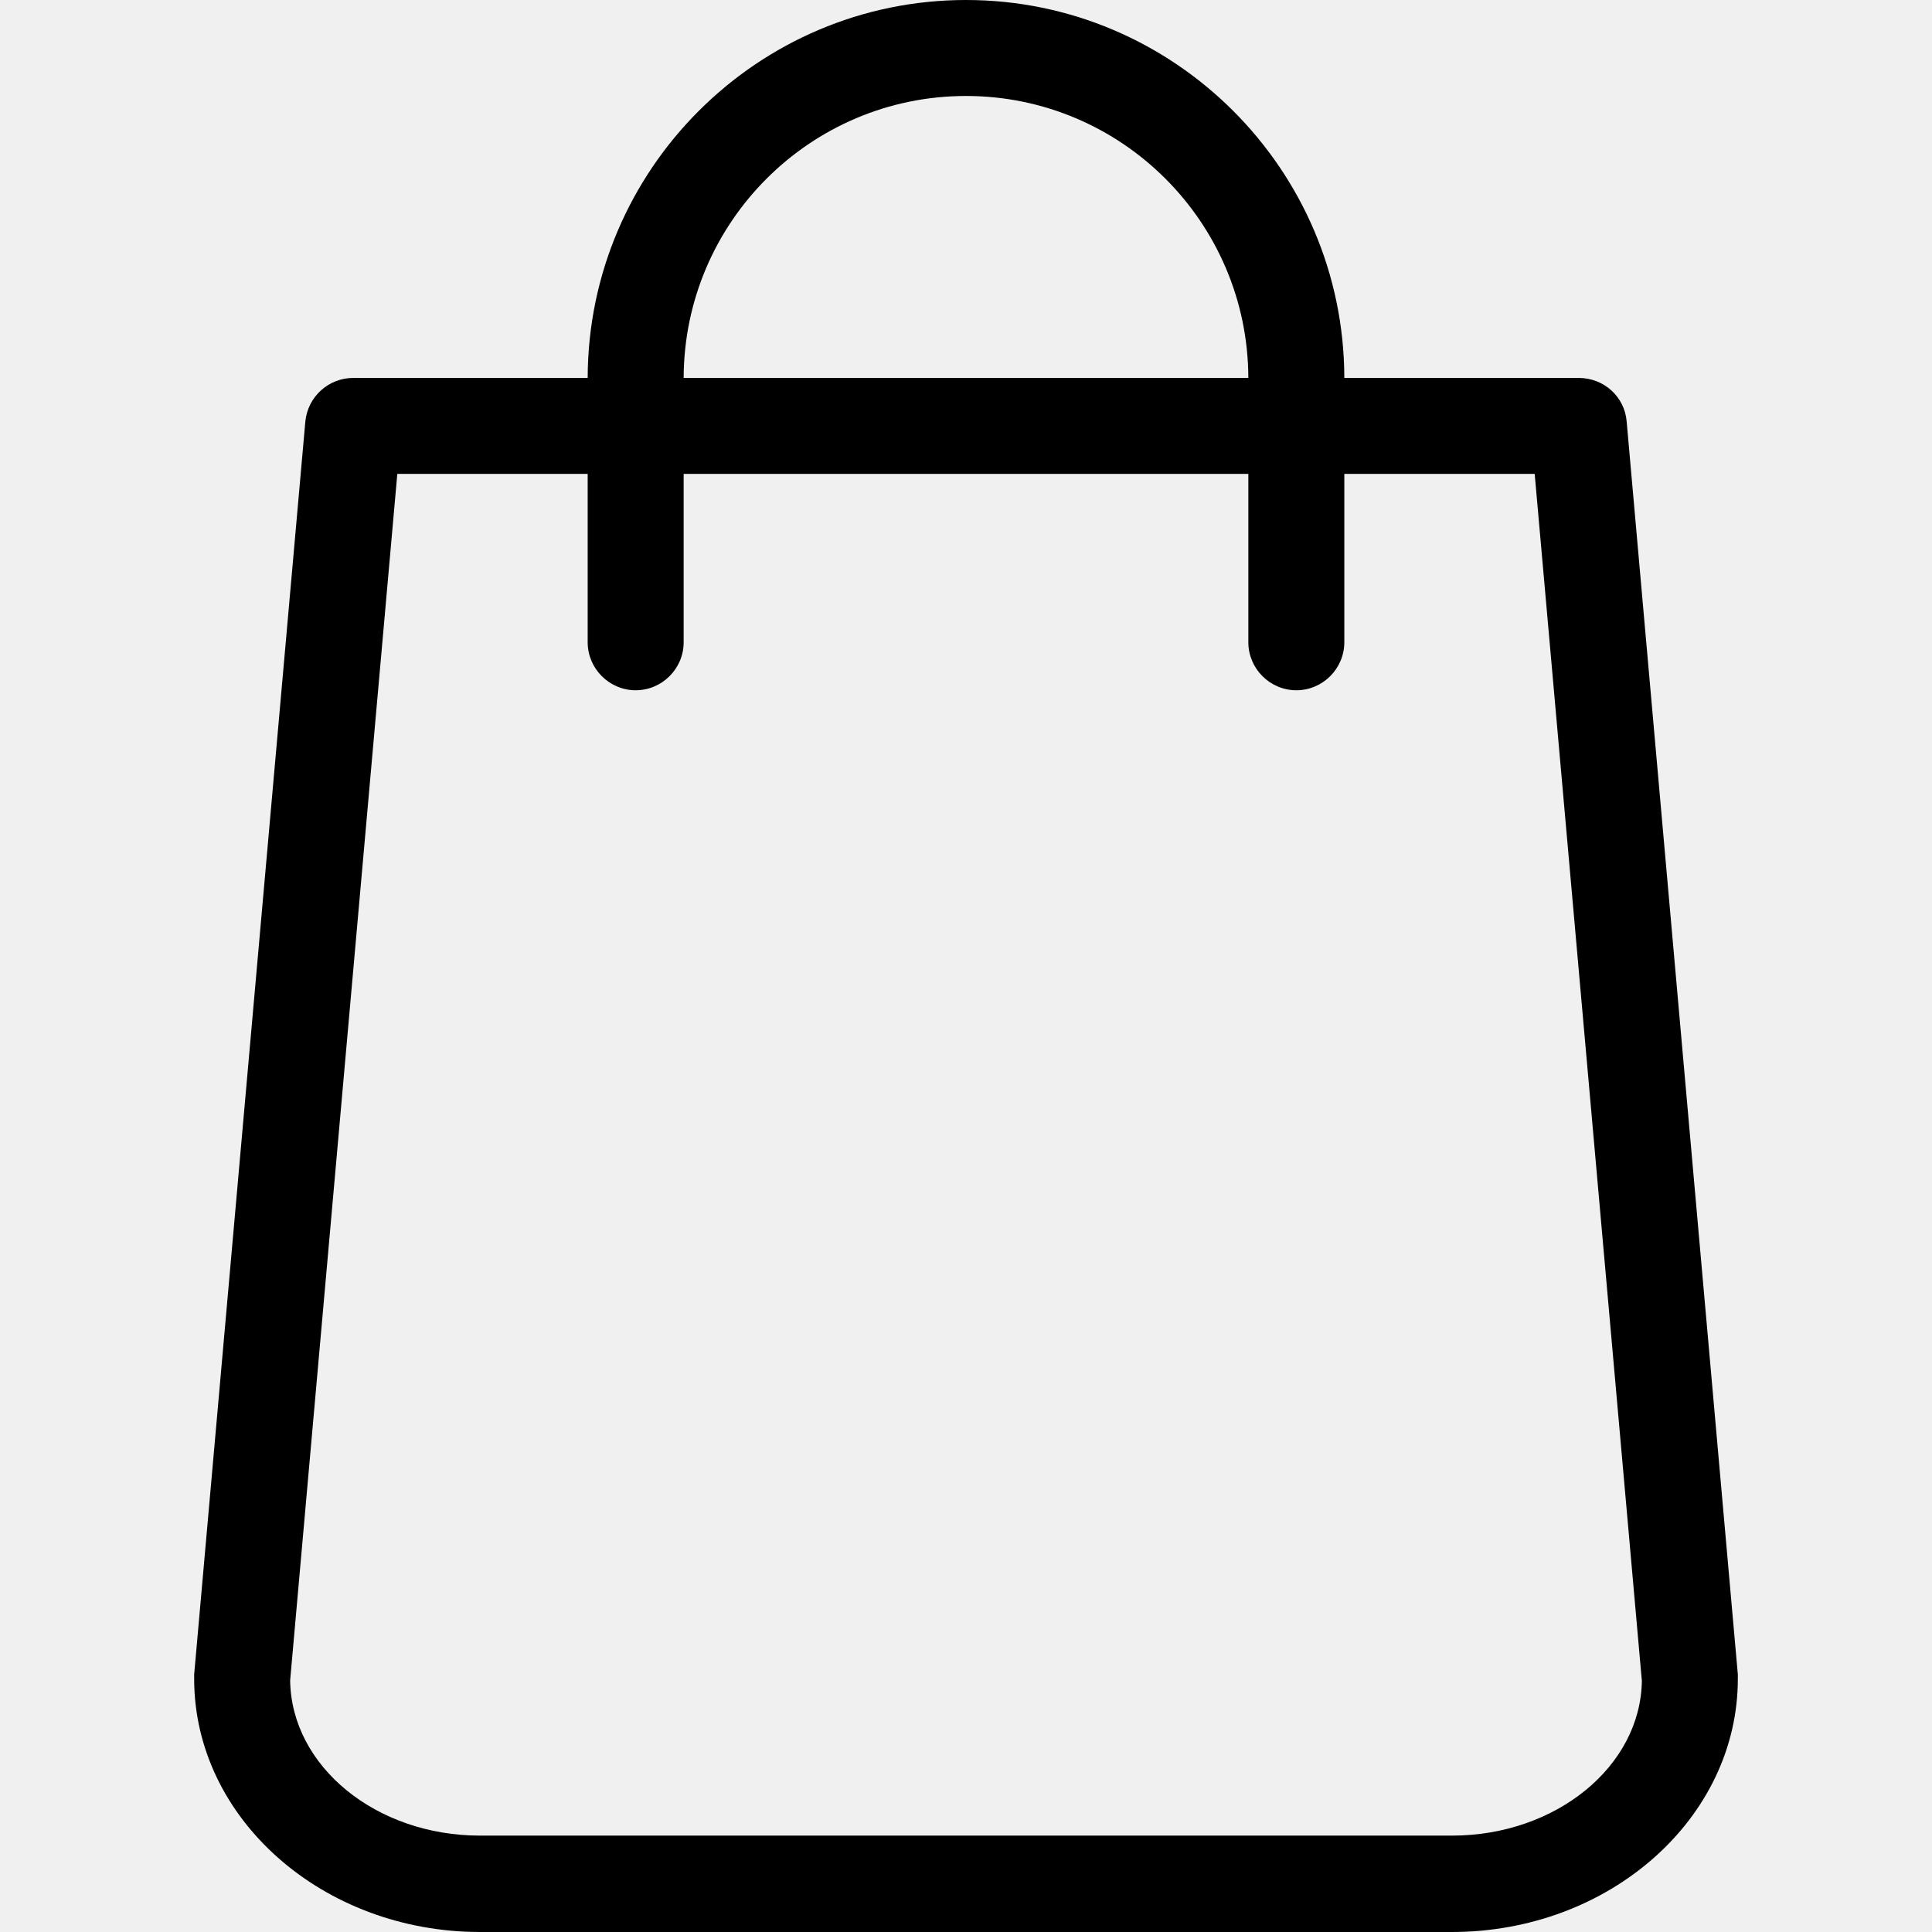
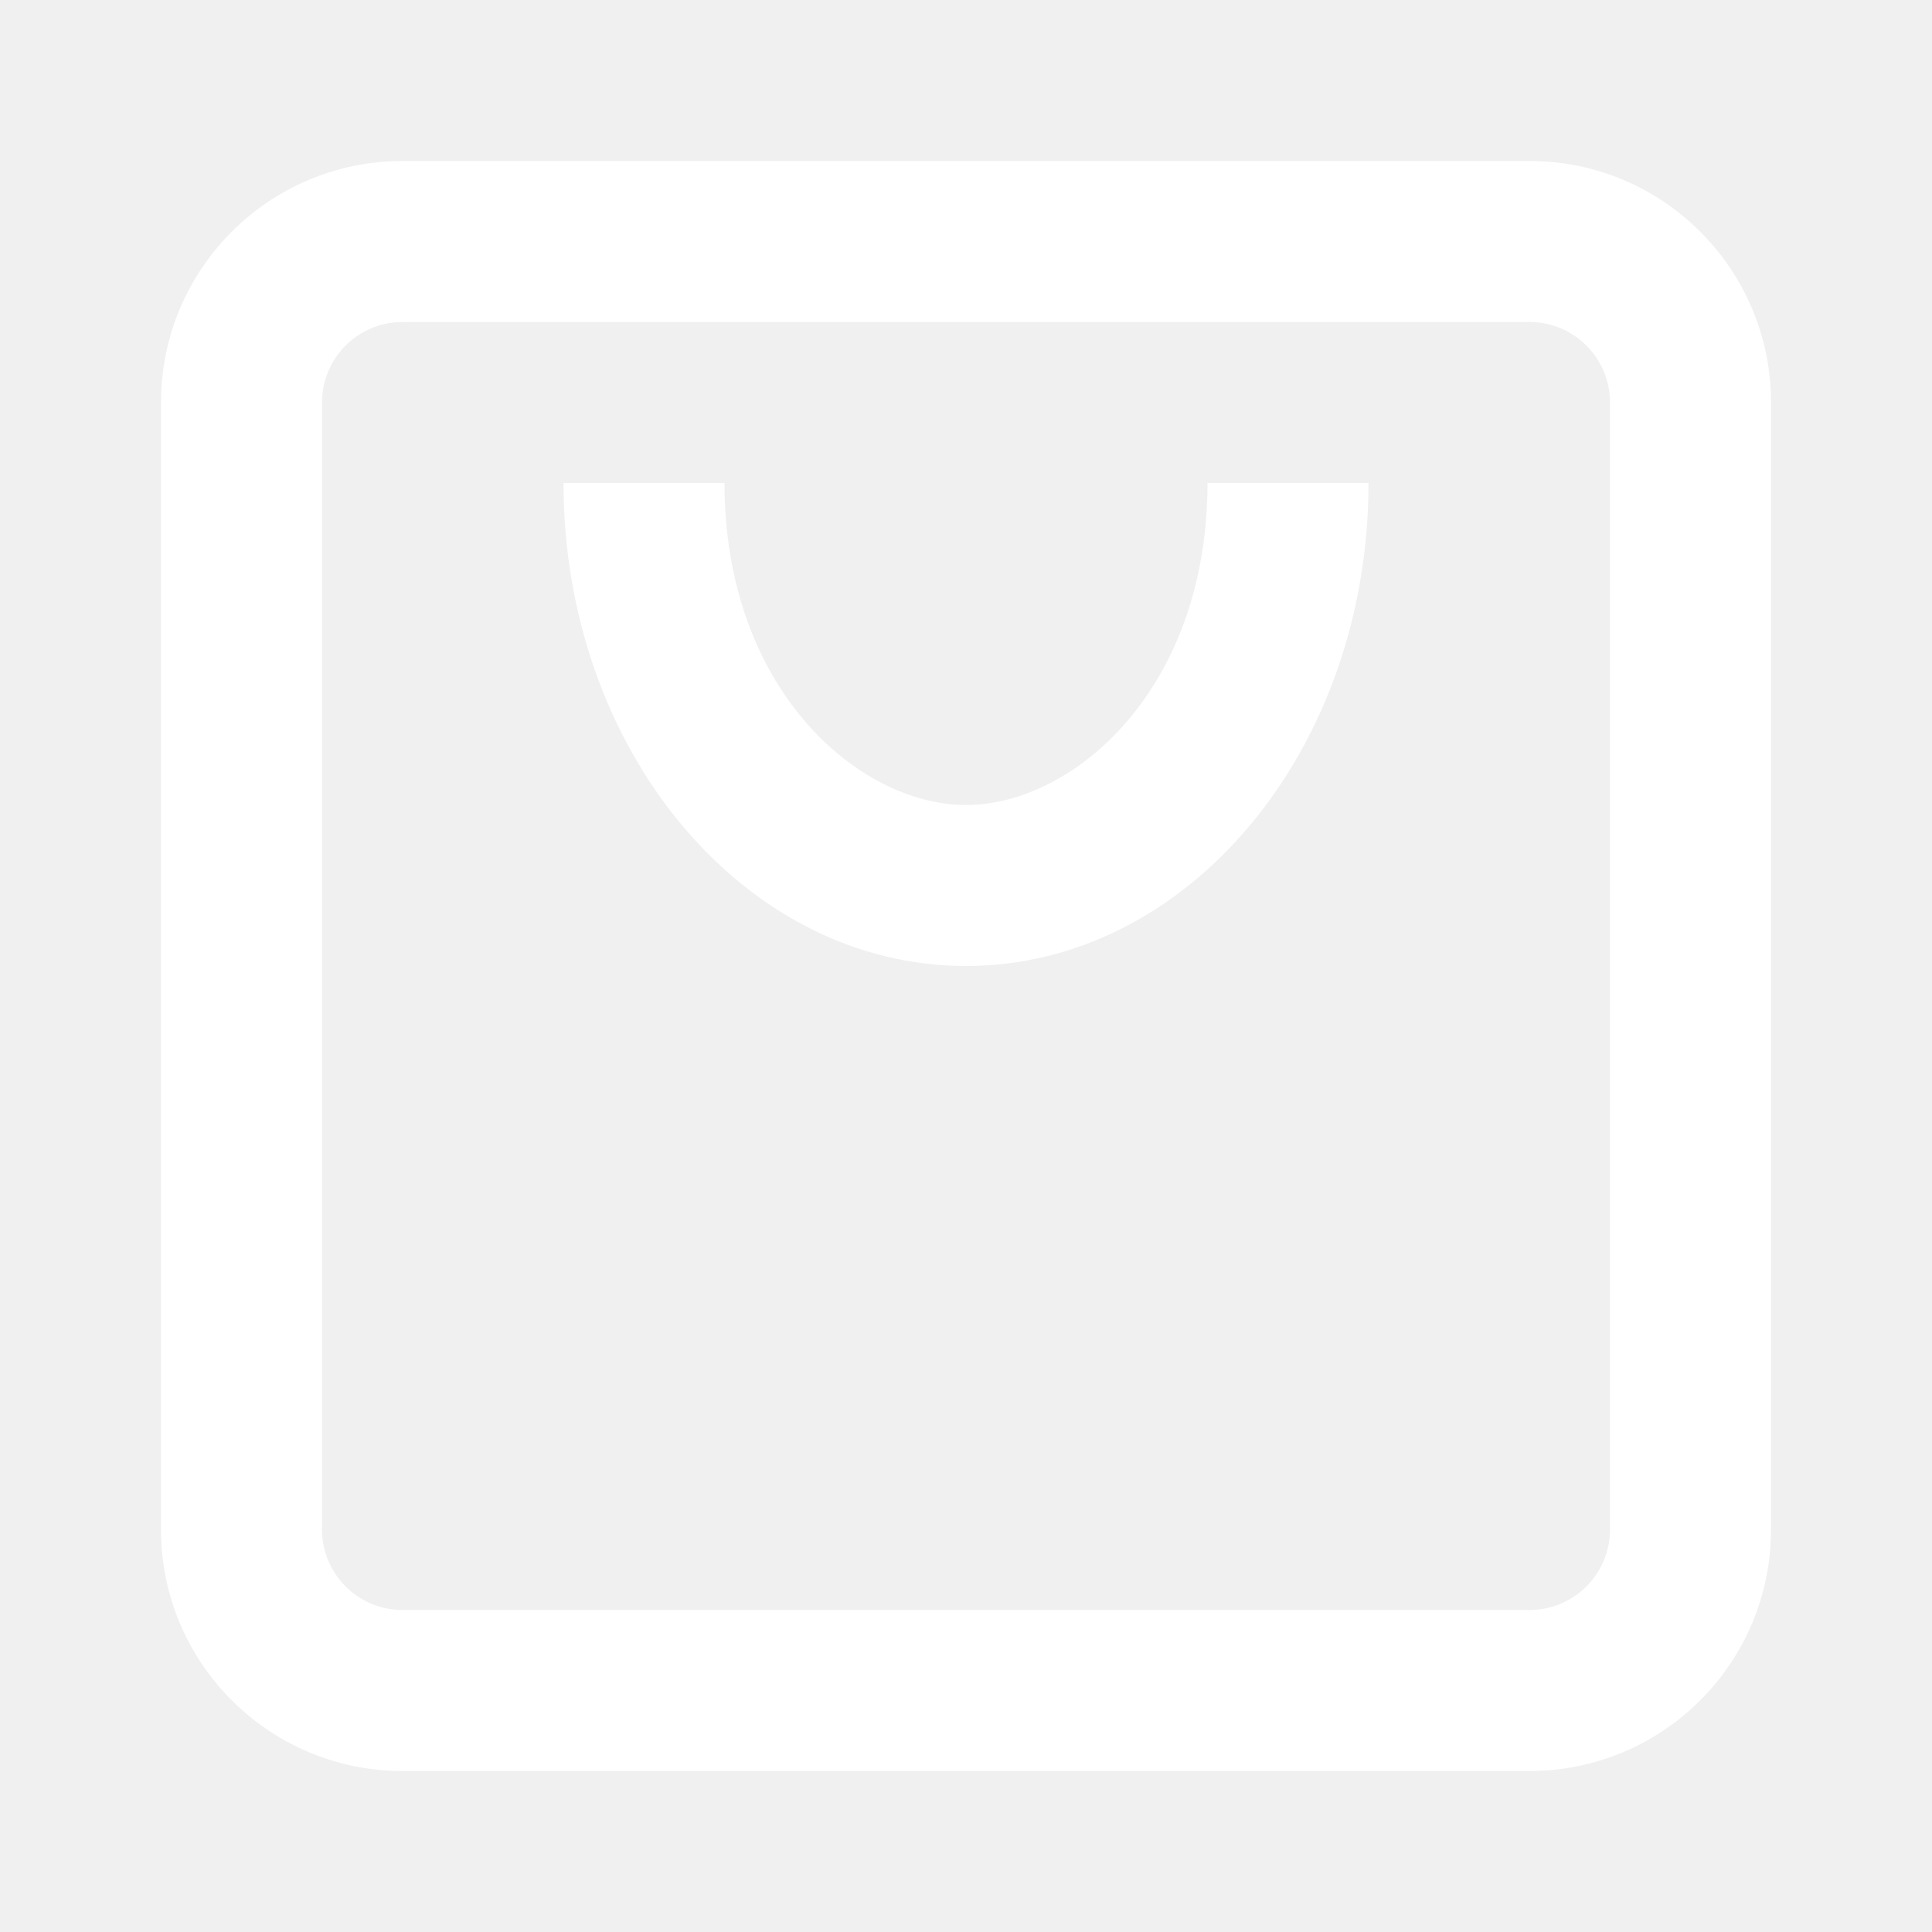
- <svg xmlns="http://www.w3.org/2000/svg" fill="#000000" height="800px" width="800px" version="1.1" id="Capa_1" viewBox="0 0 483.1 483.1" xml:space="preserve">
-   <g>
-     <path d="M434.55,418.7l-27.8-313.3c-0.5-6.2-5.7-10.9-12-10.9h-58.6c-0.1-52.1-42.5-94.5-94.6-94.5s-94.5,42.4-94.6,94.5h-58.6   c-6.2,0-11.4,4.7-12,10.9l-27.8,313.3c0,0.4,0,0.7,0,1.1c0,34.9,32.1,63.3,71.5,63.3h243c39.4,0,71.5-28.4,71.5-63.3   C434.55,419.4,434.55,419.1,434.55,418.7z M241.55,24c38.9,0,70.5,31.6,70.6,70.5h-141.2C171.05,55.6,202.65,24,241.55,24z    M363.05,459h-243c-26,0-47.2-17.3-47.5-38.8l26.8-301.7h47.6v42.1c0,6.6,5.4,12,12,12s12-5.4,12-12v-42.1h141.2v42.1   c0,6.6,5.4,12,12,12s12-5.4,12-12v-42.1h47.6l26.8,301.8C410.25,441.7,389.05,459,363.05,459z" />
-   </g>
+ <svg xmlns="http://www.w3.org/2000/svg" width="24" height="24" viewBox="0 0 24 24" fill="none">
+   <path fill-rule="evenodd" clip-rule="evenodd" d="M5 4H19C19.552 4 20 4.448 20 5V19C20 19.552 19.552 20 19 20H5C4.448 20 4 19.552 4 19V5C4 4.448 4.448 4 5 4ZM2 5C2 3.343 3.343 2 5 2H19C20.657 2 22 3.343 22 5V19C22 20.657 20.657 22 19 22H5C3.343 22 2 20.657 2 19V5ZM12 12C9.239 12 7 9.314 7 6H9C9 8.566 10.669 10 12 10C13.331 10 15 8.566 15 6H17C17 9.314 14.761 12 12 12Z" fill="white" />
</svg>
